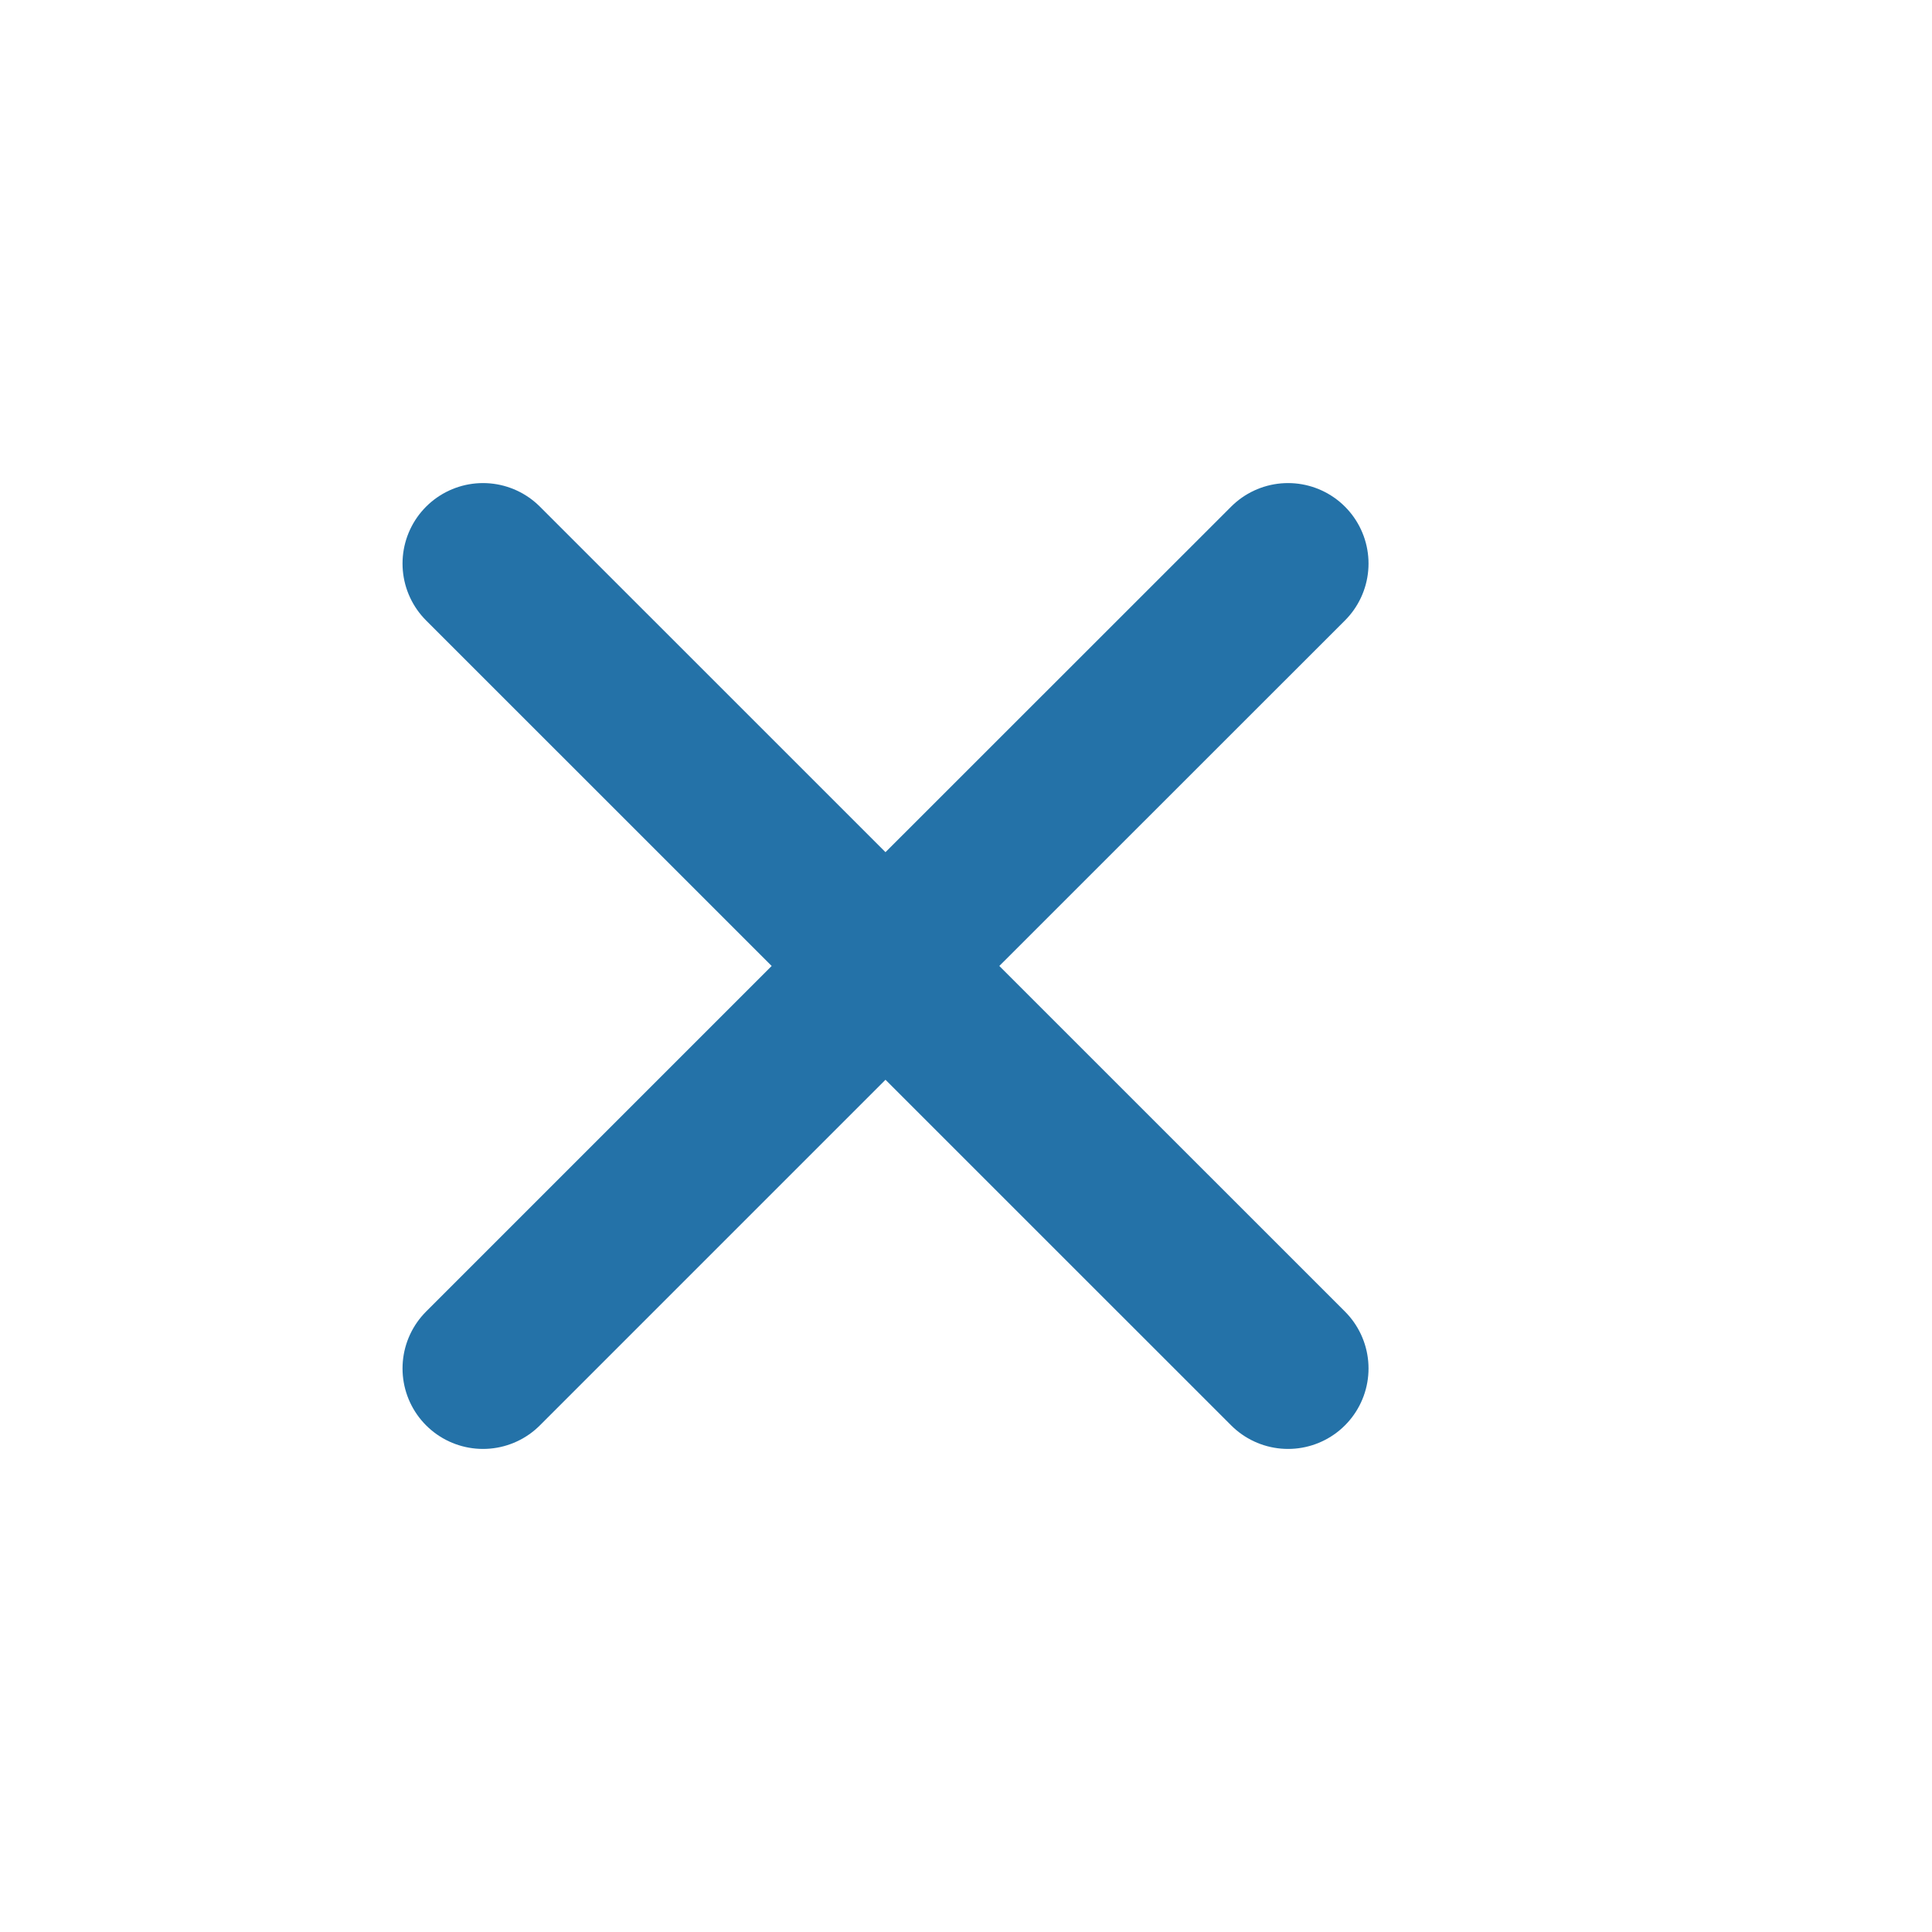
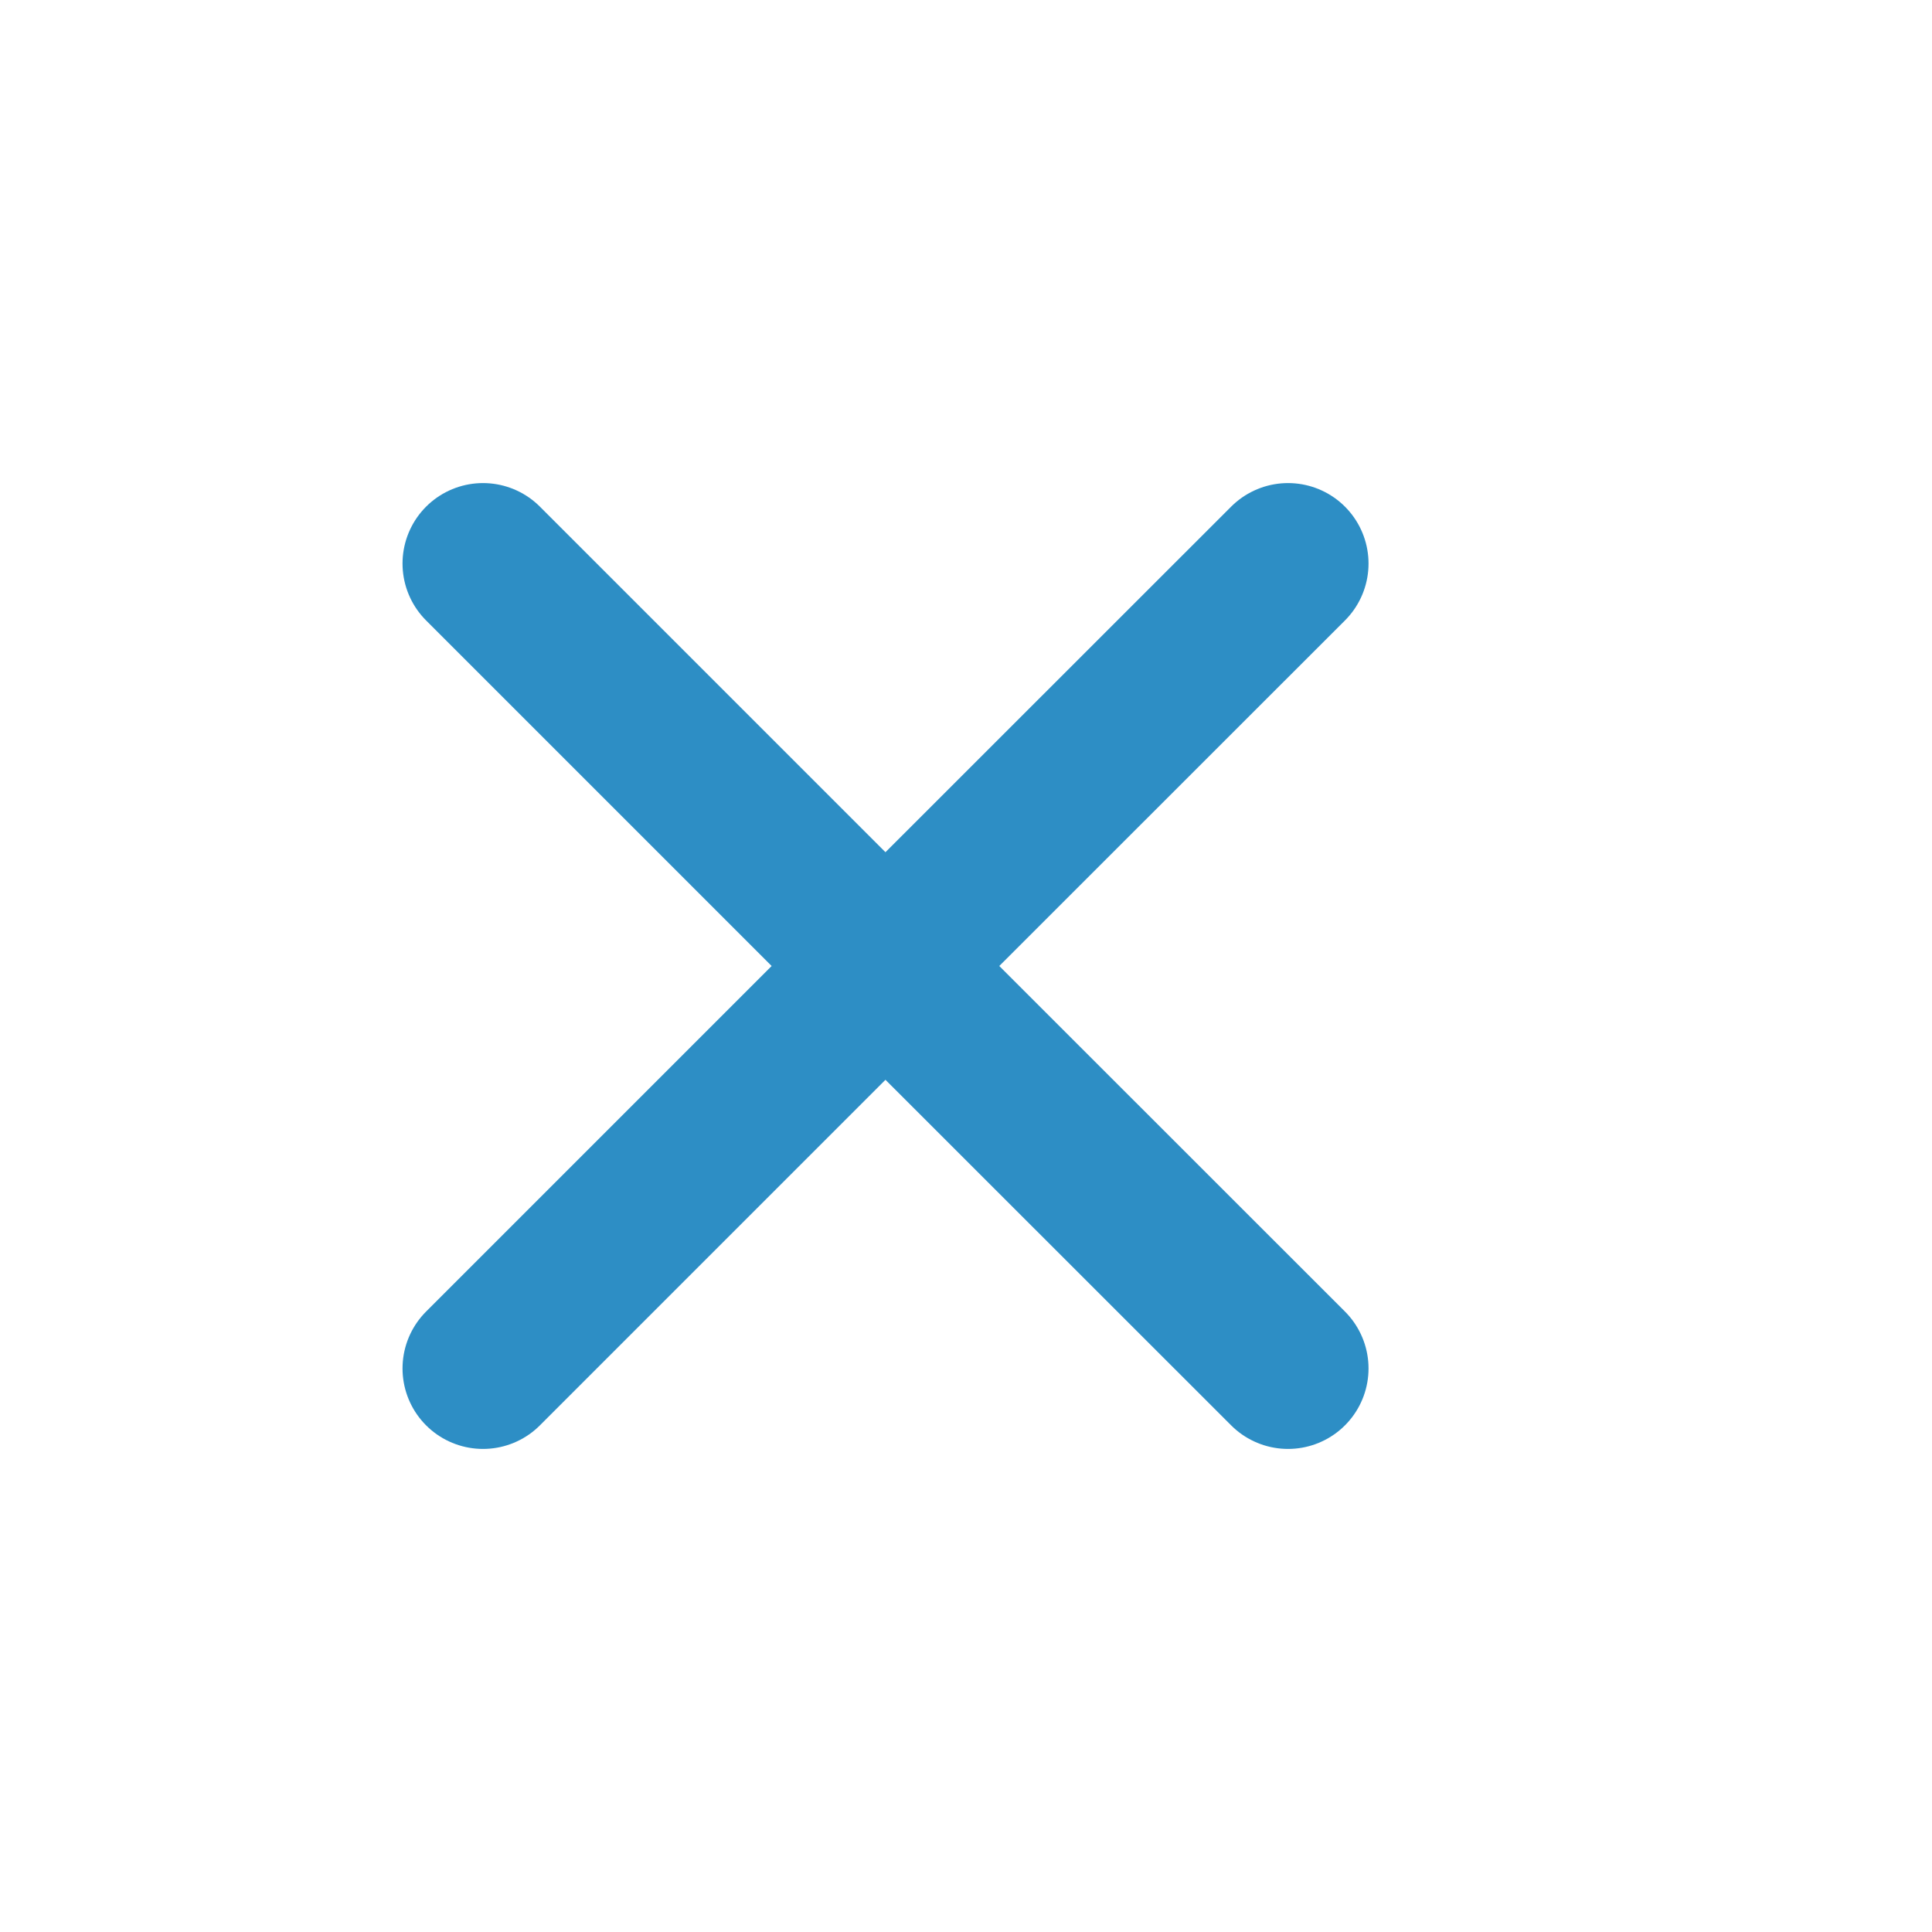
<svg xmlns="http://www.w3.org/2000/svg" preserveAspectRatio="none" overflow="visible" style="display: block;" width="13" height="13" viewBox="0 0 13 13" fill="none">
  <g id="Frame 2147240893">
-     <path id="Vector" d="M3.25 3.792L8.667 9.208M8.667 3.792L5.958 6.5L3.25 9.208" stroke="#2472A8" stroke-width="1.083" stroke-linecap="round" stroke-linejoin="round" />
+     <path id="Vector" d="M3.25 3.792L5.958 6.5M5.958 6.5L8.667 9.208M5.958 6.5L8.667 3.792M5.958 6.5L3.25 9.208" stroke-width="1.083" stroke-linecap="round" stroke-linejoin="round" stroke="#2D8EC5" />
  </g>
</svg>
